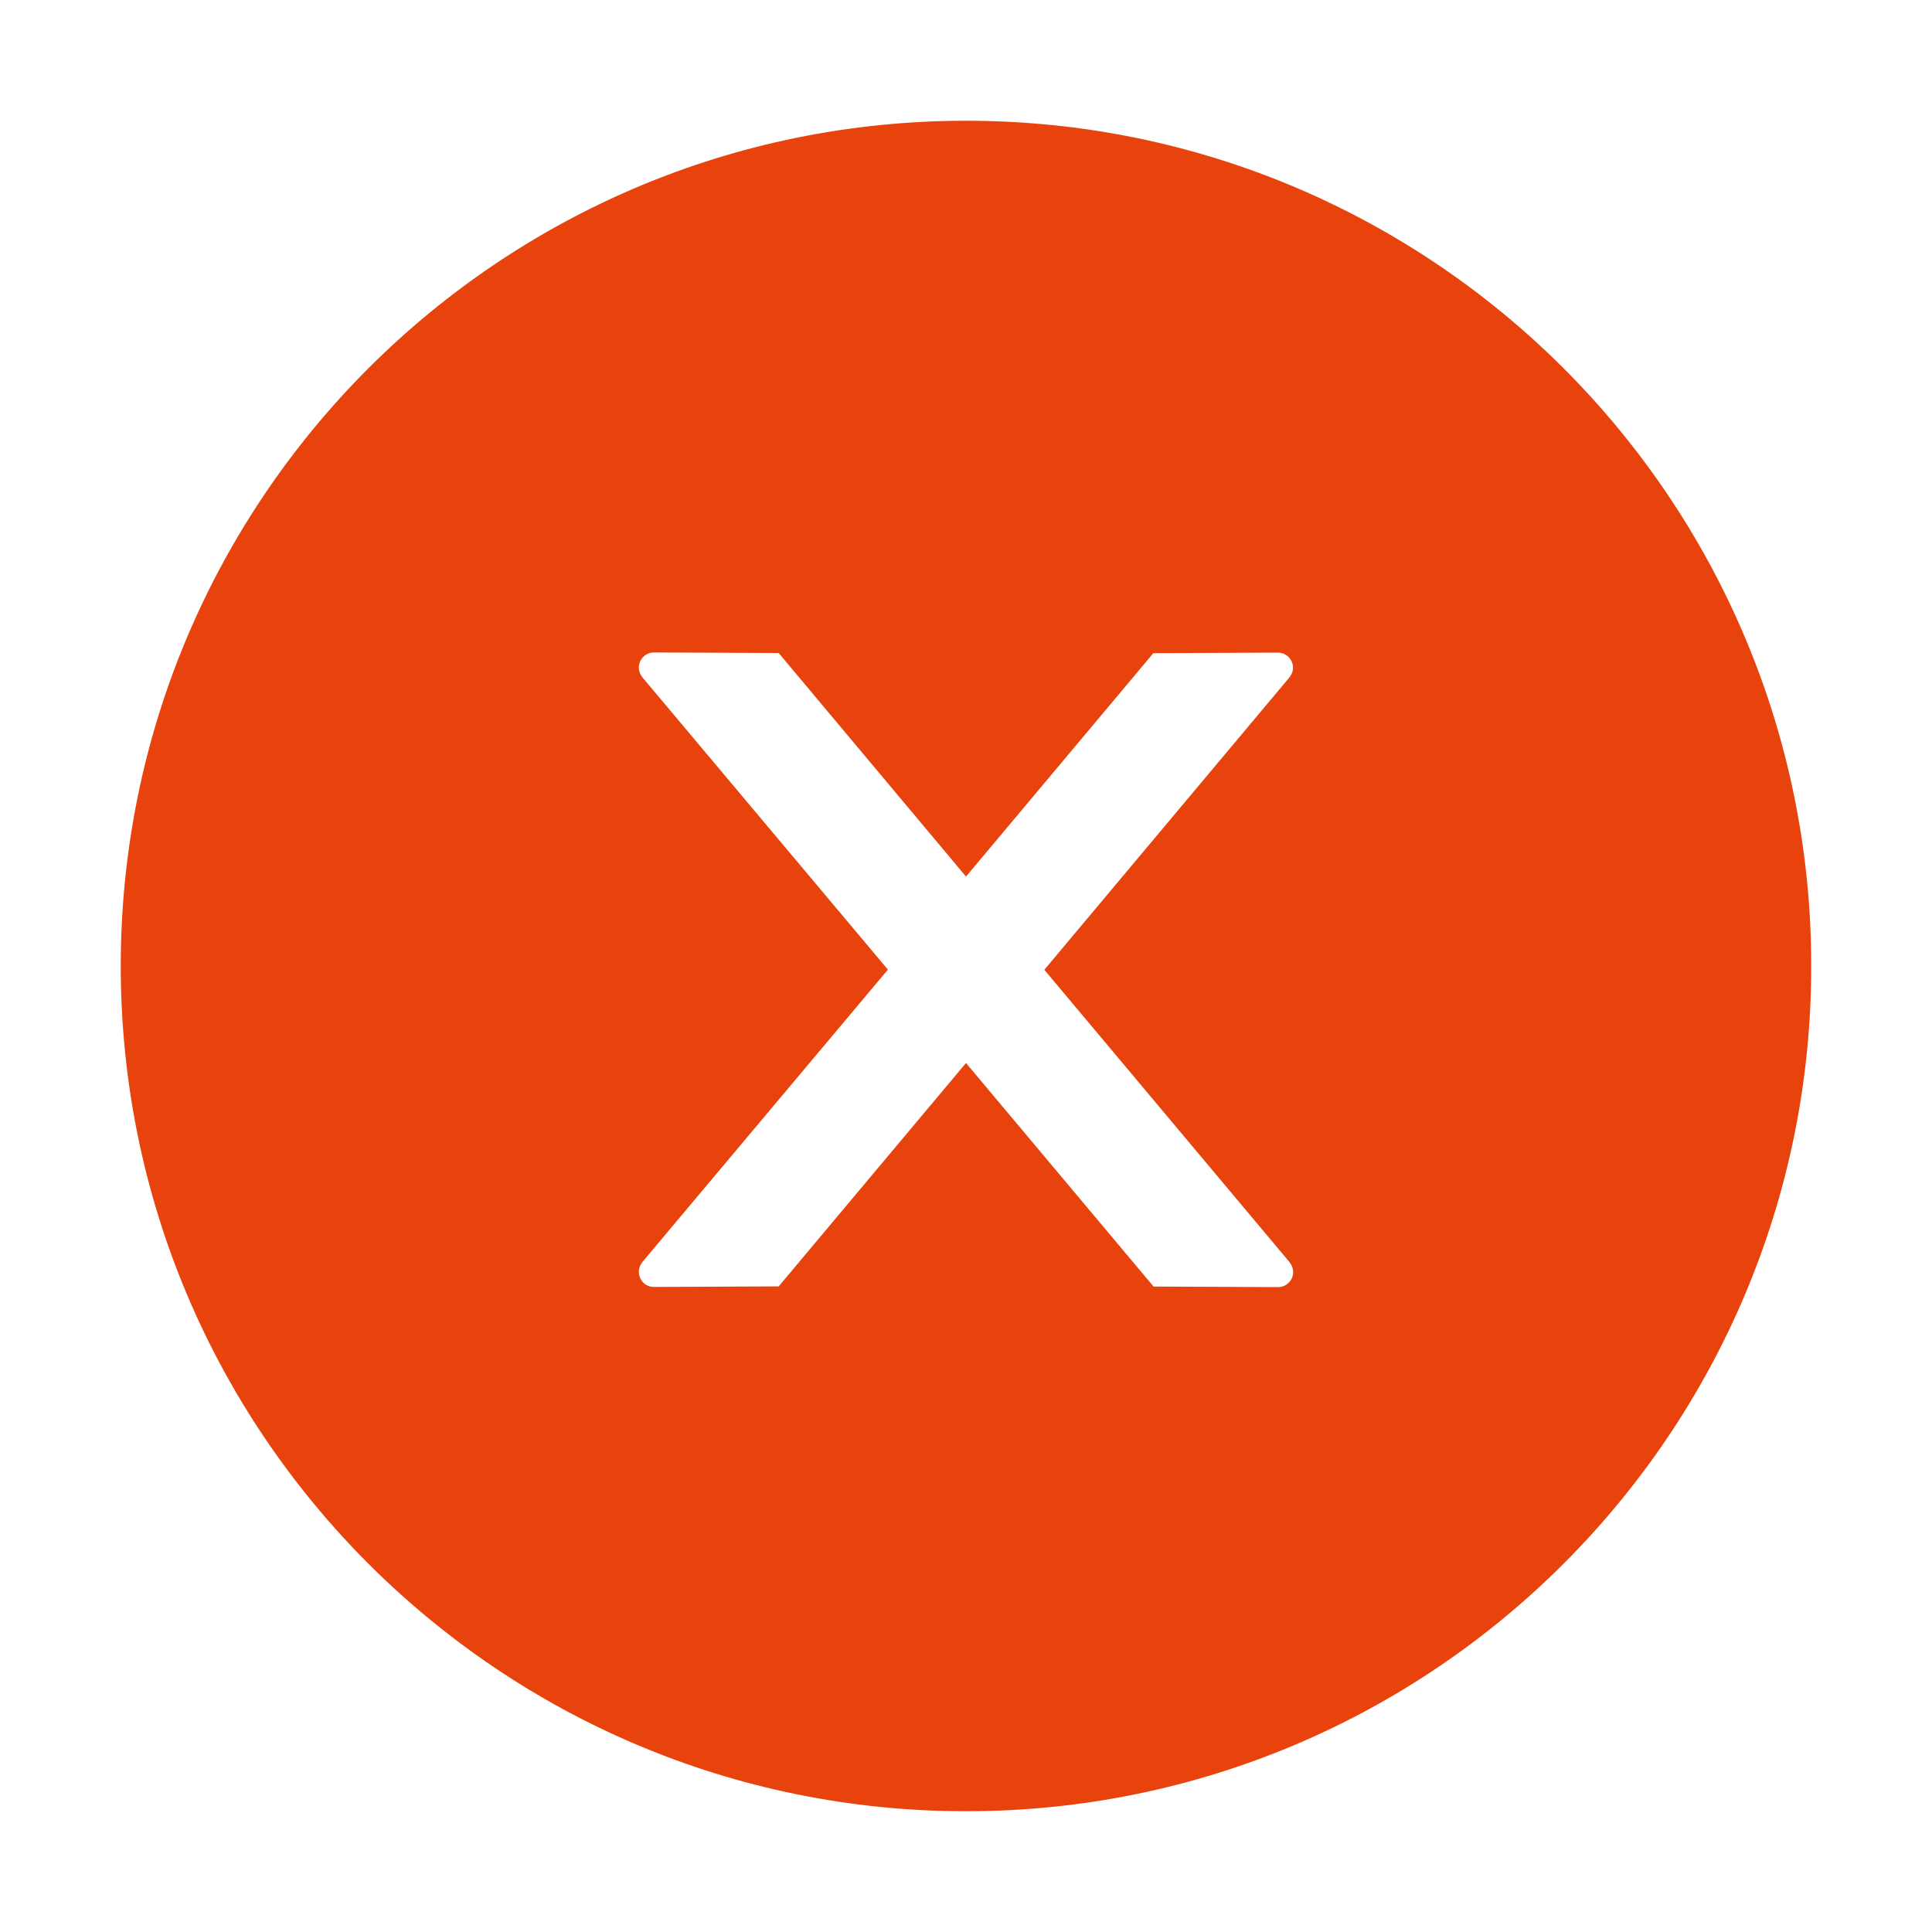
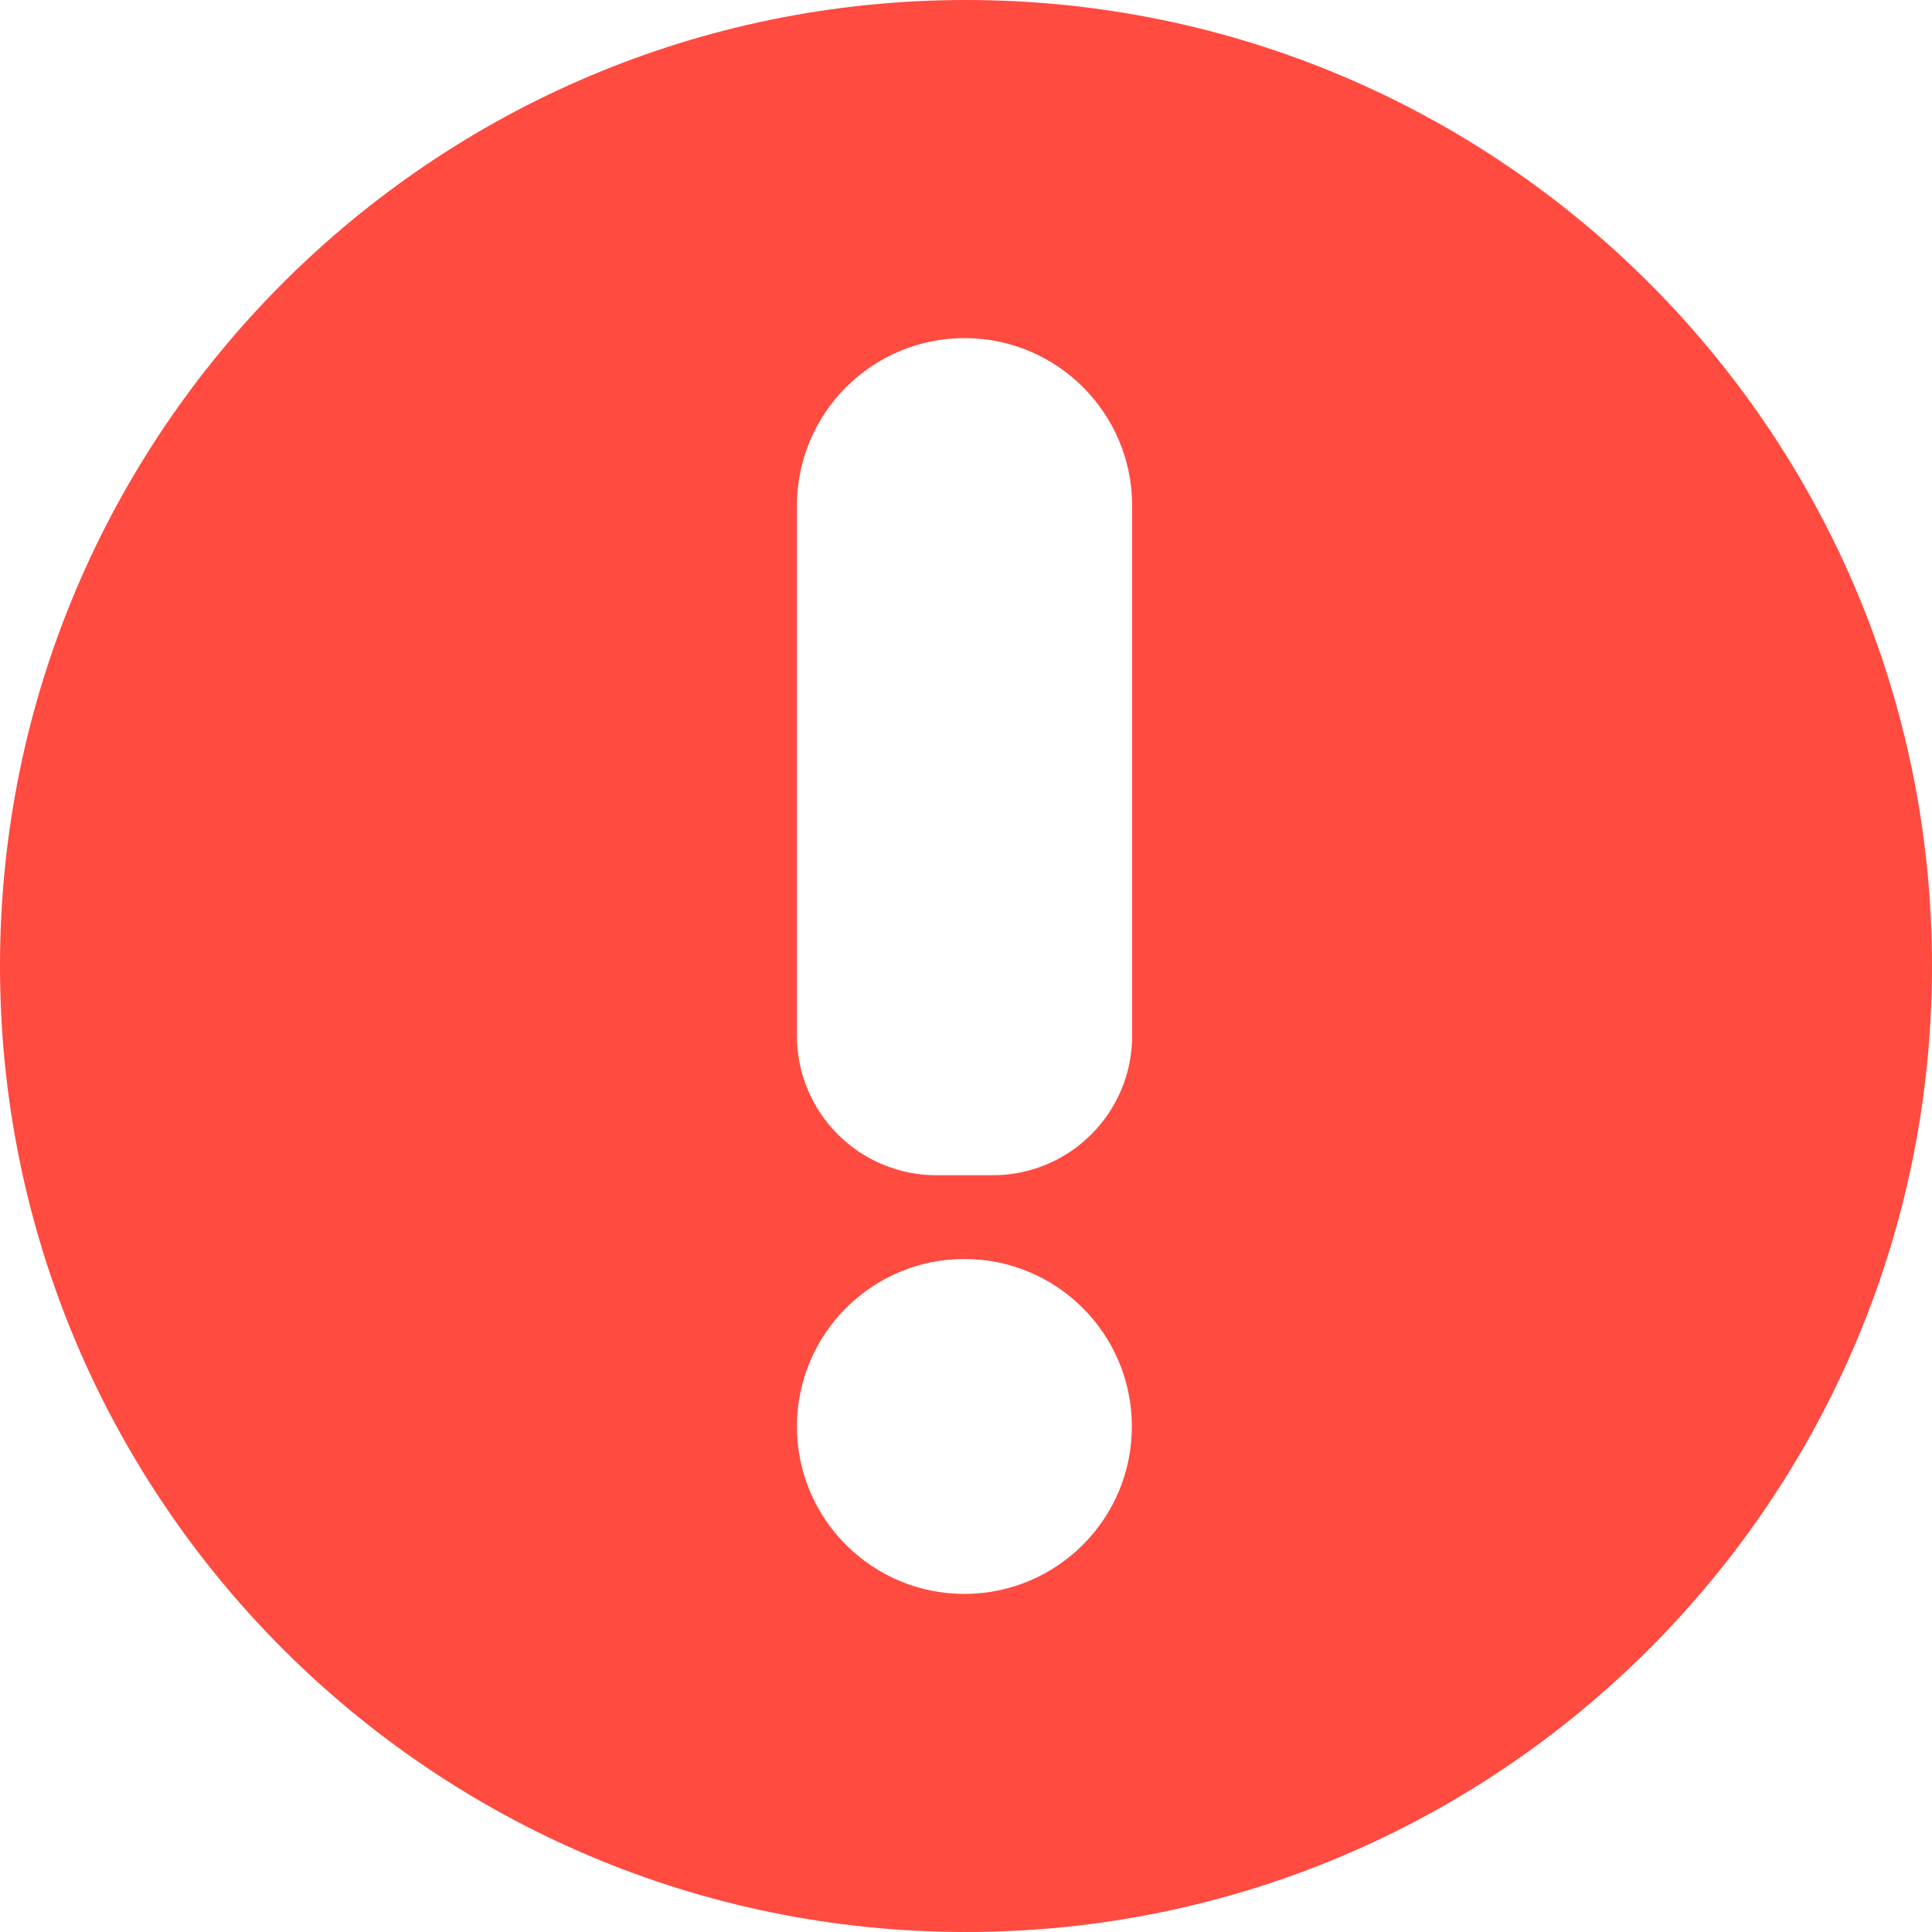
- <svg xmlns="http://www.w3.org/2000/svg" style="isolation:isolate" viewBox="0 0 24 24" width="24pt" height="24pt">
-   <defs>
-     <clipPath id="_clipPath_SdItduVZgUCL3peQixtQJLM5dKfTF15B">
-       <rect width="24" height="24" />
-     </clipPath>
-   </defs>
-   <g clip-path="url(#_clipPath_SdItduVZgUCL3peQixtQJLM5dKfTF15B)">
-     <path d=" M 12 1.5 C 6.202 1.5 1.5 6.202 1.5 12 C 1.5 17.798 6.202 22.5 12 22.5 C 17.798 22.5 22.5 17.798 22.5 12 C 22.5 6.202 17.798 1.5 12 1.5 Z  M 15.877 15.989 L 14.33 15.982 L 12 13.205 L 9.673 15.98 L 8.123 15.987 C 8.02 15.987 7.936 15.905 7.936 15.799 C 7.936 15.755 7.952 15.712 7.98 15.677 L 11.03 12.045 L 7.98 8.414 C 7.952 8.38 7.936 8.337 7.936 8.292 C 7.936 8.189 8.02 8.105 8.123 8.105 L 9.673 8.112 L 12 10.889 L 14.327 8.114 L 15.874 8.107 C 15.977 8.107 16.062 8.189 16.062 8.295 C 16.062 8.339 16.045 8.381 16.017 8.416 L 12.973 12.047 L 16.02 15.68 C 16.048 15.715 16.064 15.757 16.064 15.802 C 16.064 15.905 15.98 15.989 15.877 15.989 Z " fill-rule="evenodd" fill="rgb(232,67,13)" />
-   </g>
+ <svg xmlns="http://www.w3.org/2000/svg" width="20" height="20" fill="none" viewBox="0 0 20 20">
+   <path fill="#FF4B40" fill-rule="evenodd" d="M20 10c0 5.523-4.477 10-10 10S0 15.523 0 10 4.477 0 10 0s10 4.477 10 10zm-11.75.722c0 .798.647 1.444 1.444 1.444h.582c.797 0 1.444-.646 1.444-1.444V5.235c0-.958-.777-1.735-1.735-1.735-.958 0-1.735.777-1.735 1.735v5.487zM9.983 16.5c-.957 0-1.733-.776-1.733-1.733 0-.958.776-1.734 1.733-1.734.958 0 1.734.776 1.734 1.734 0 .957-.776 1.733-1.734 1.733z" clip-rule="evenodd" />
</svg>
